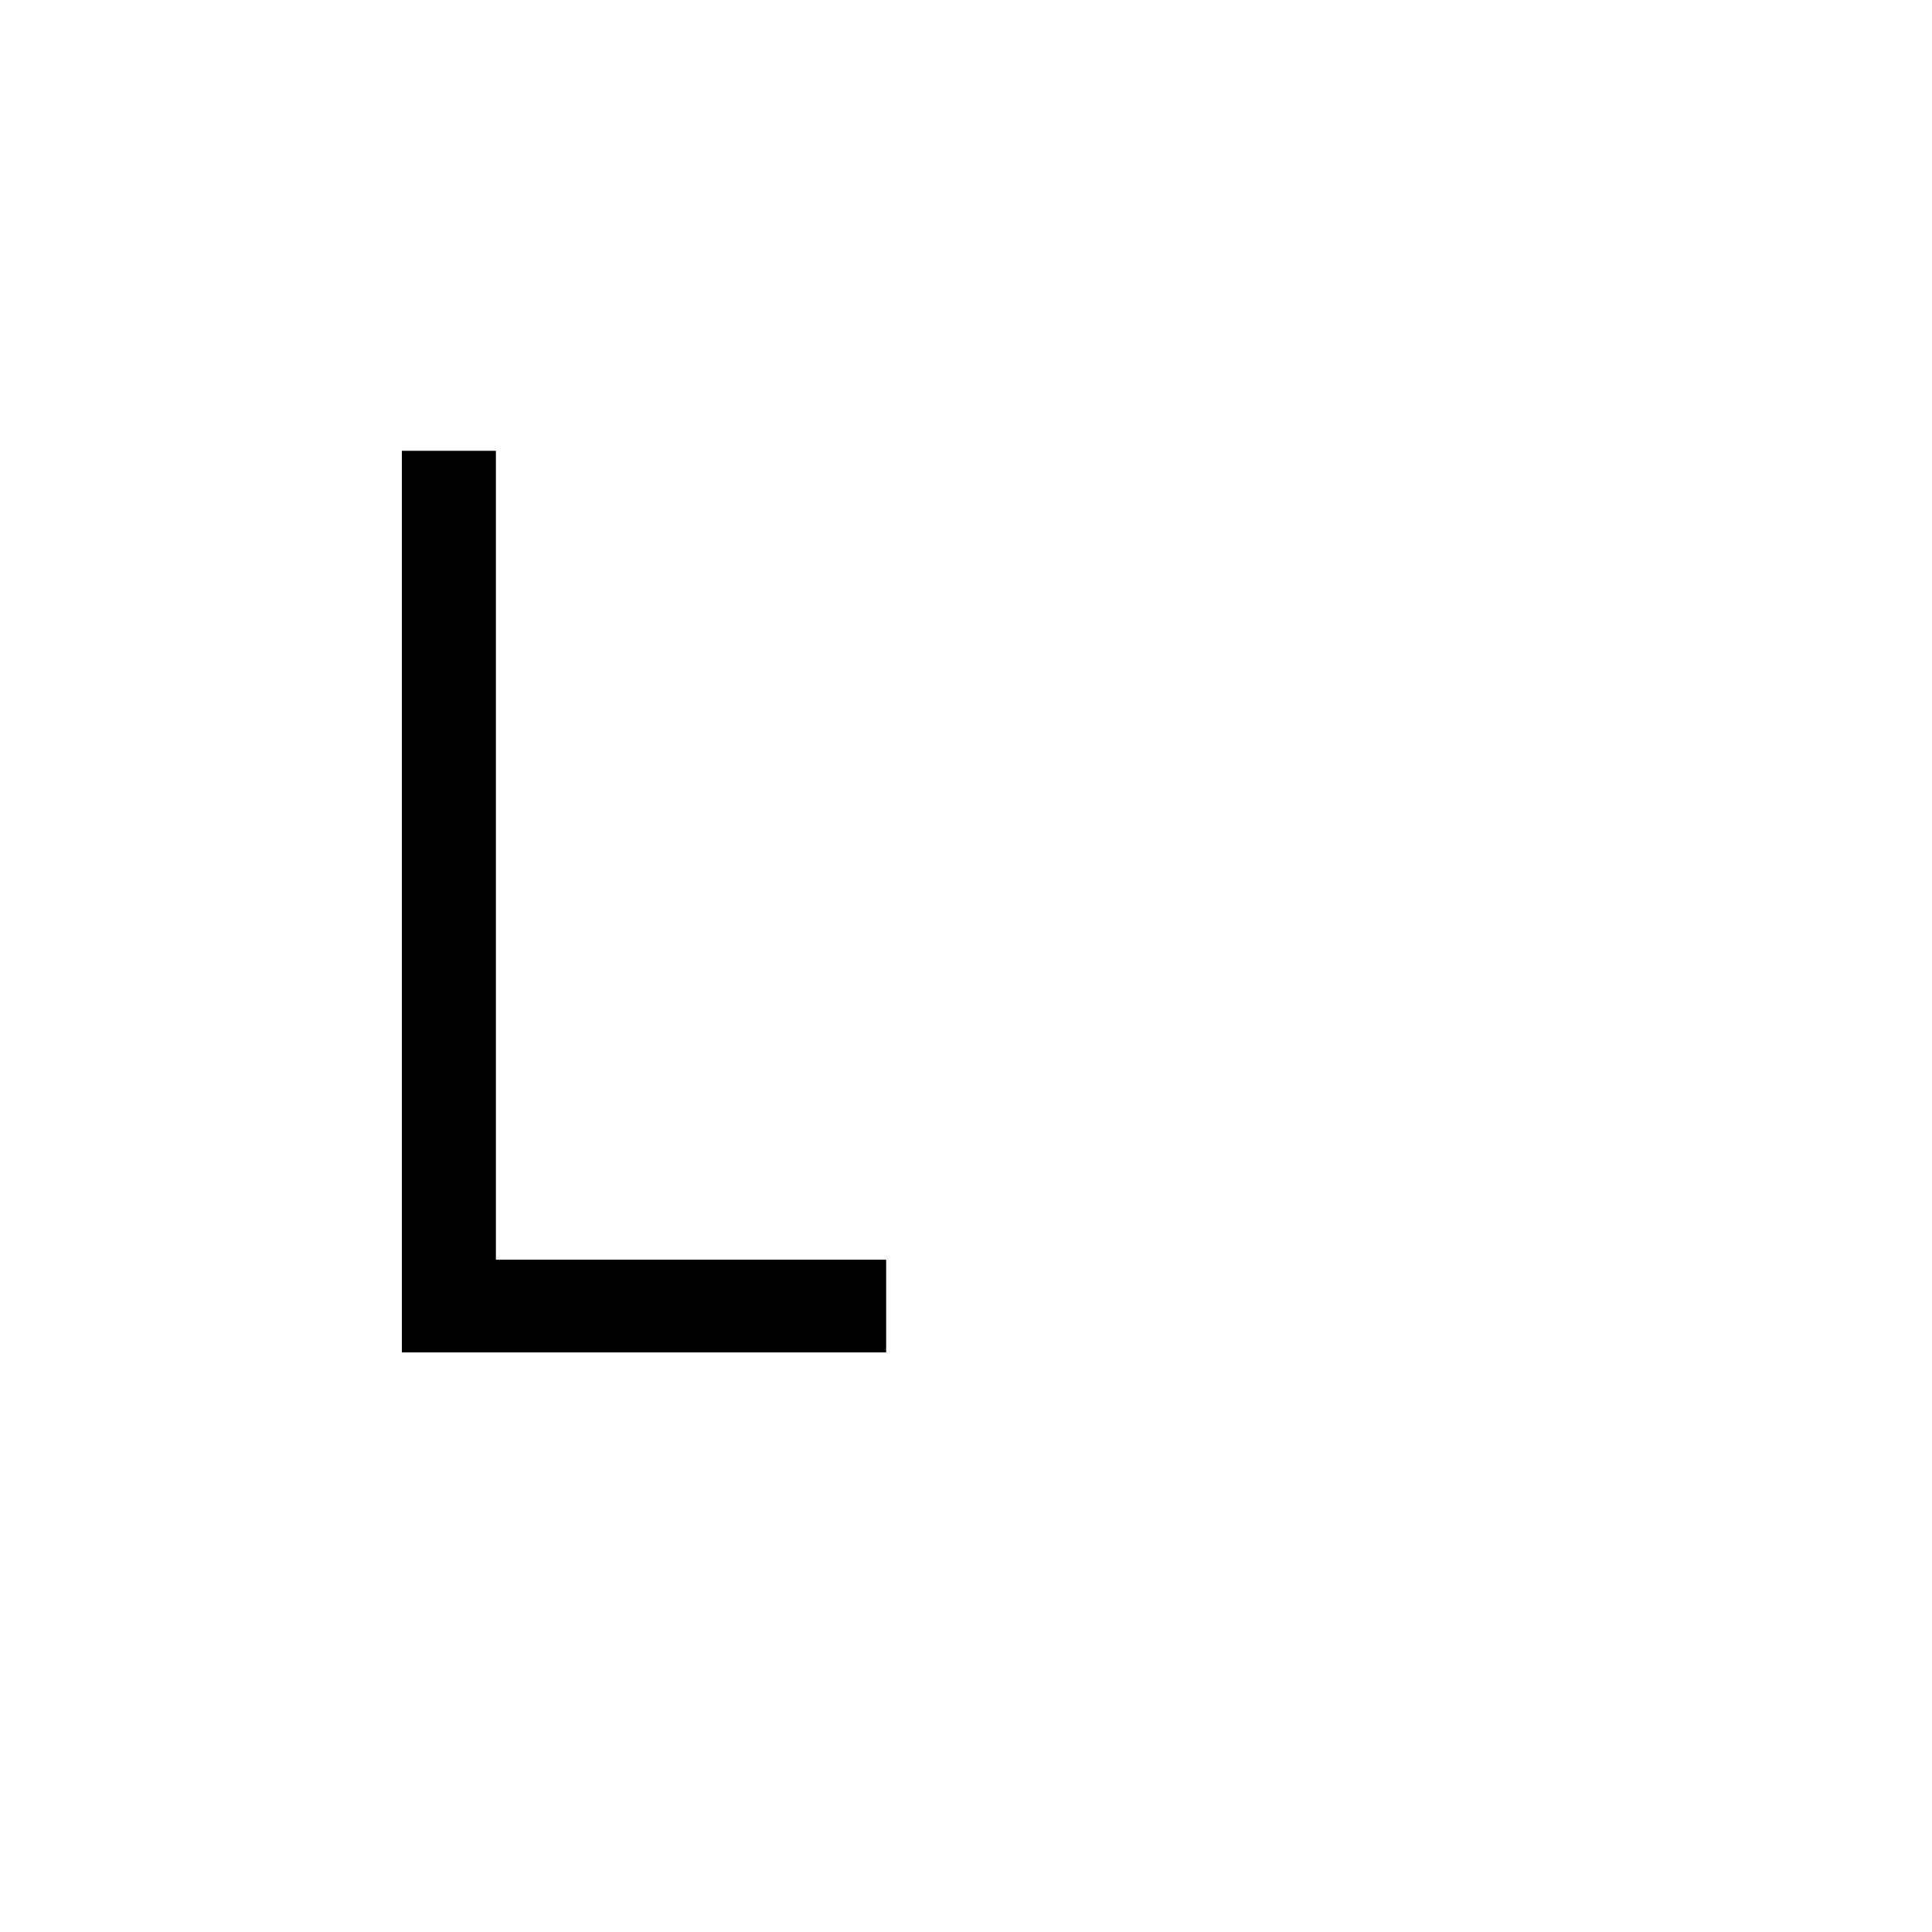
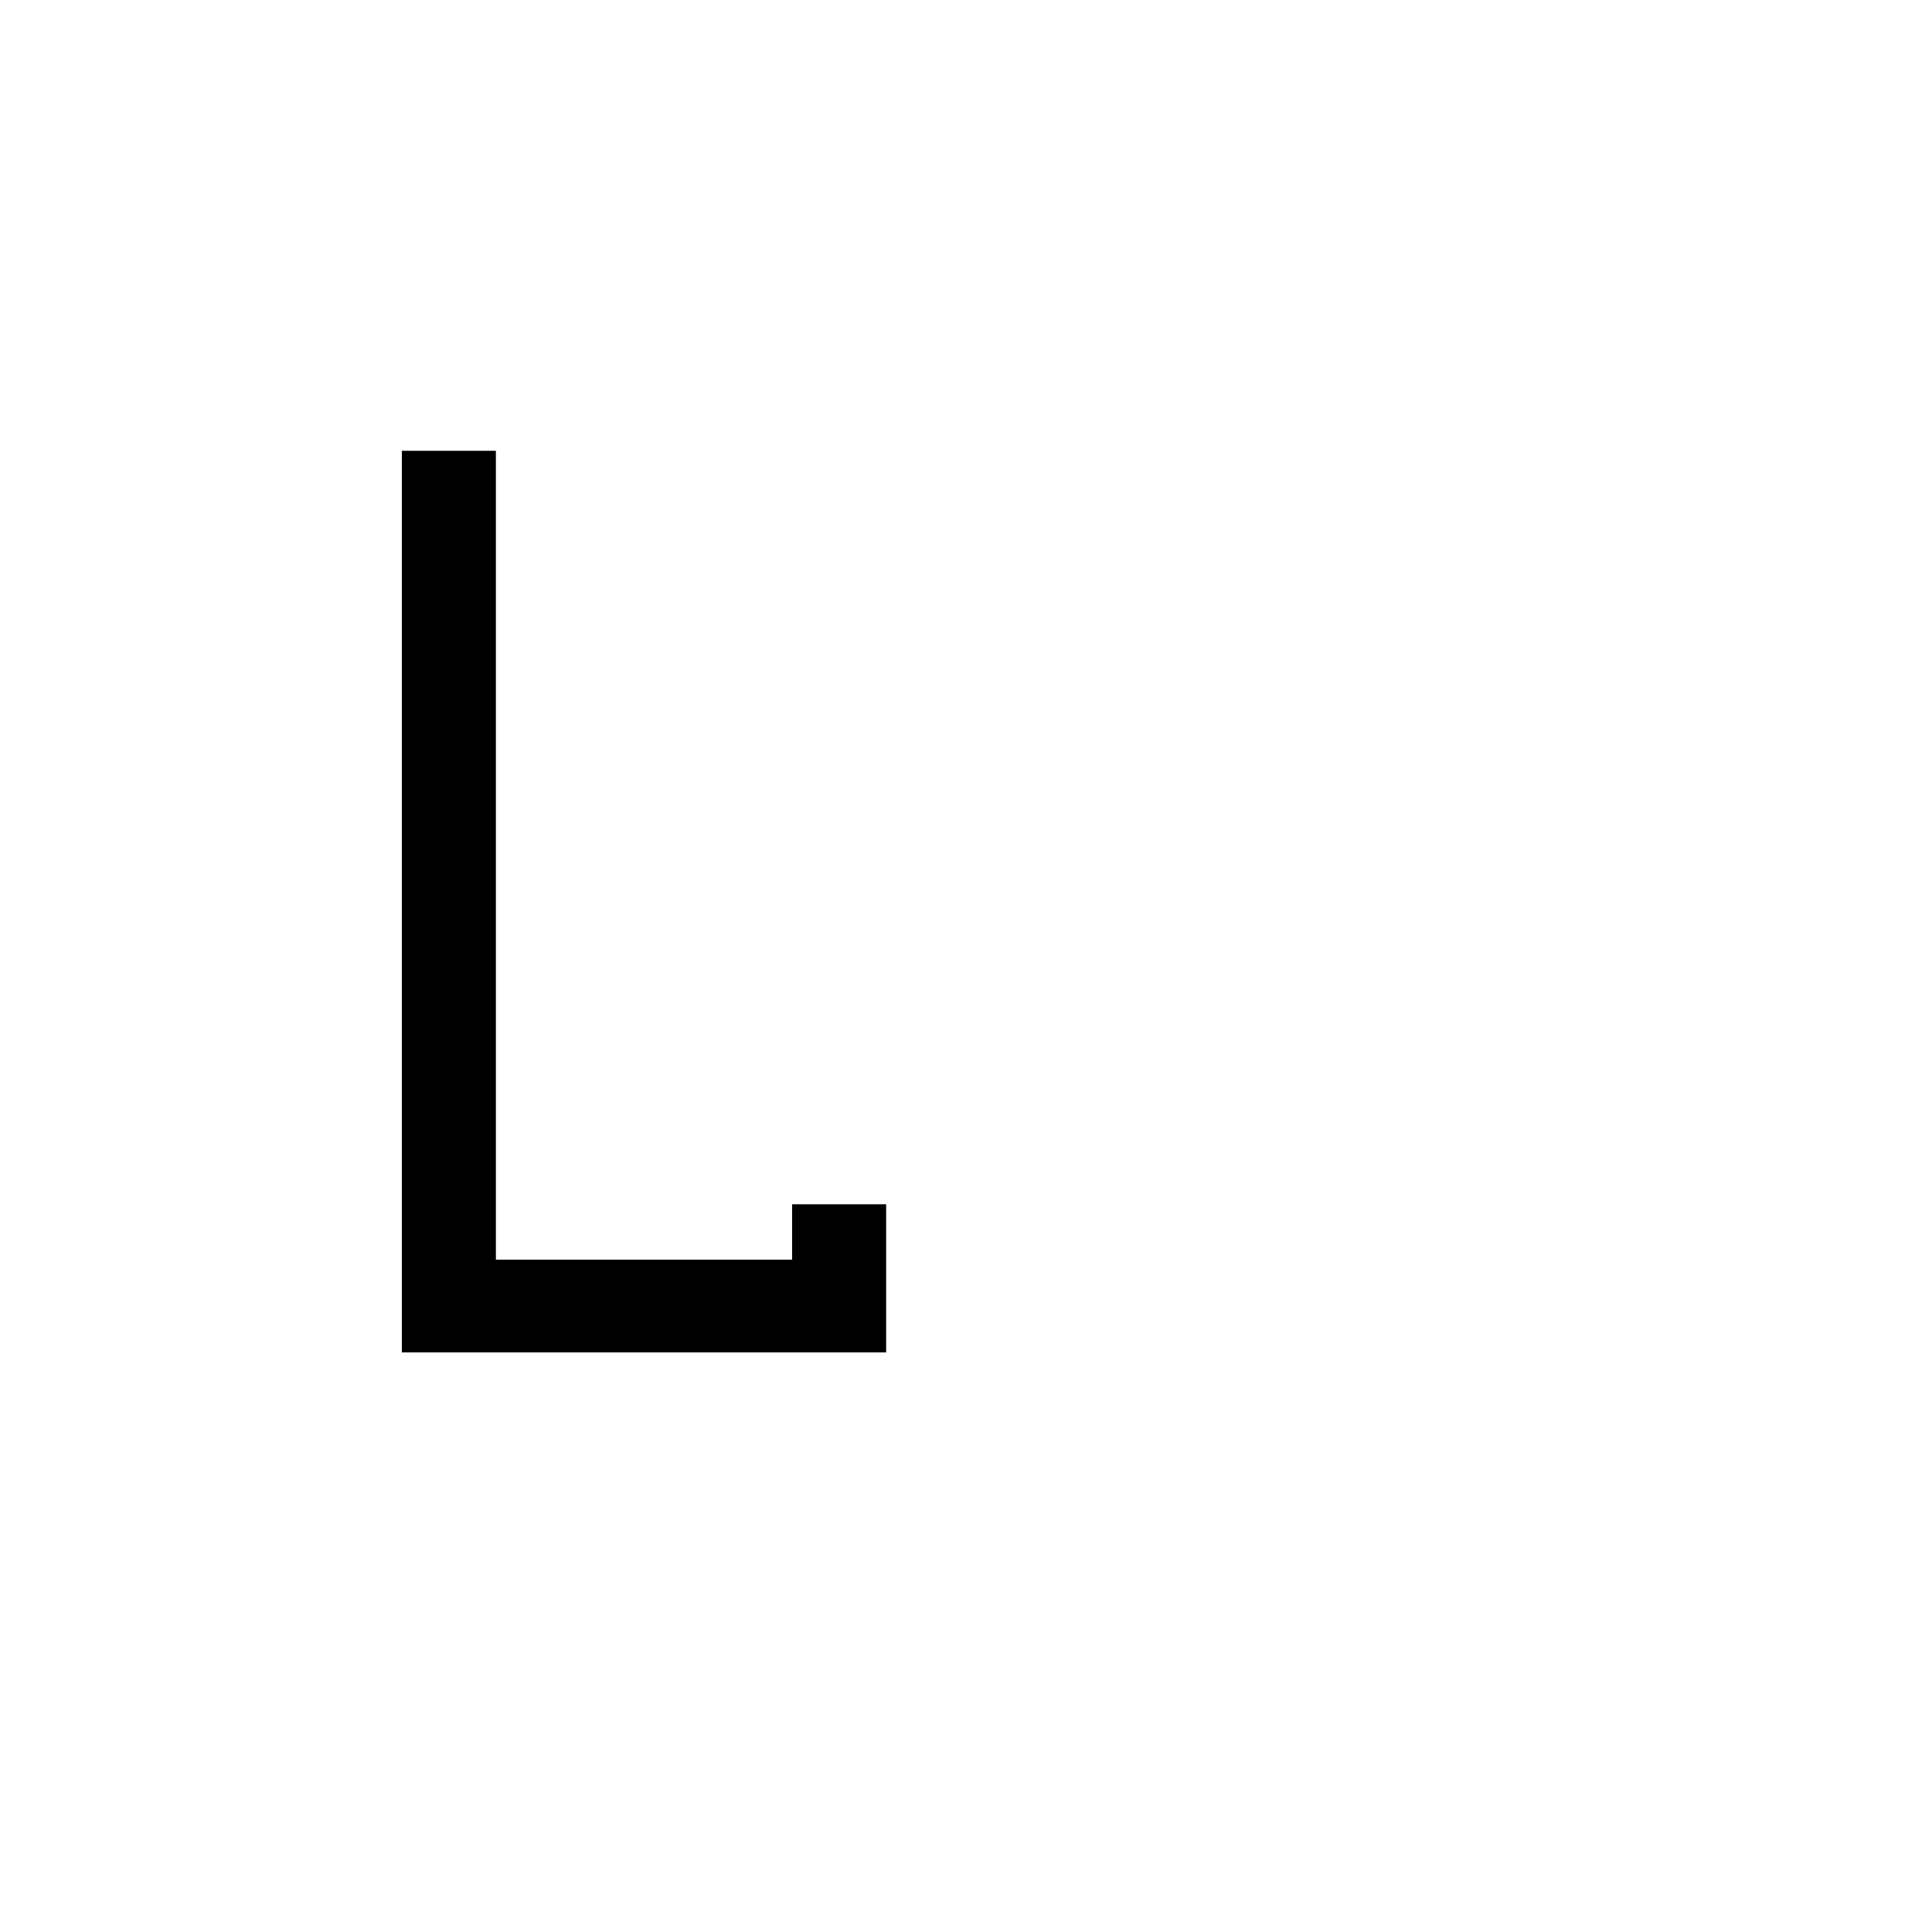
<svg xmlns="http://www.w3.org/2000/svg" viewBox="-0.25 -1.05 1.5 1.5">
-   <path d="M 0.062 -0 L 0.062 -0.7 L 0.135 -0.7 L 0.135 -0 L 0.062 -0 Z M 0.062 -0.072 L 0.438 -0.072 L 0.438 -0 L 0.062 -0 L 0.062 -0.072 Z" fill="black" />
+   <path d="M 0.365 -0.072 L 0.365 -0.115 L 0.438 -0.115 L 0.438 -0.072 L 0.365 -0.072 Z M 0.062 -0 L 0.062 -0.7 L 0.135 -0.7 L 0.135 -0 L 0.062 -0 Z M 0.062 -0.072 L 0.438 -0.072 L 0.438 -0 L 0.062 -0 L 0.062 -0.072 Z" fill="black" />
</svg>
